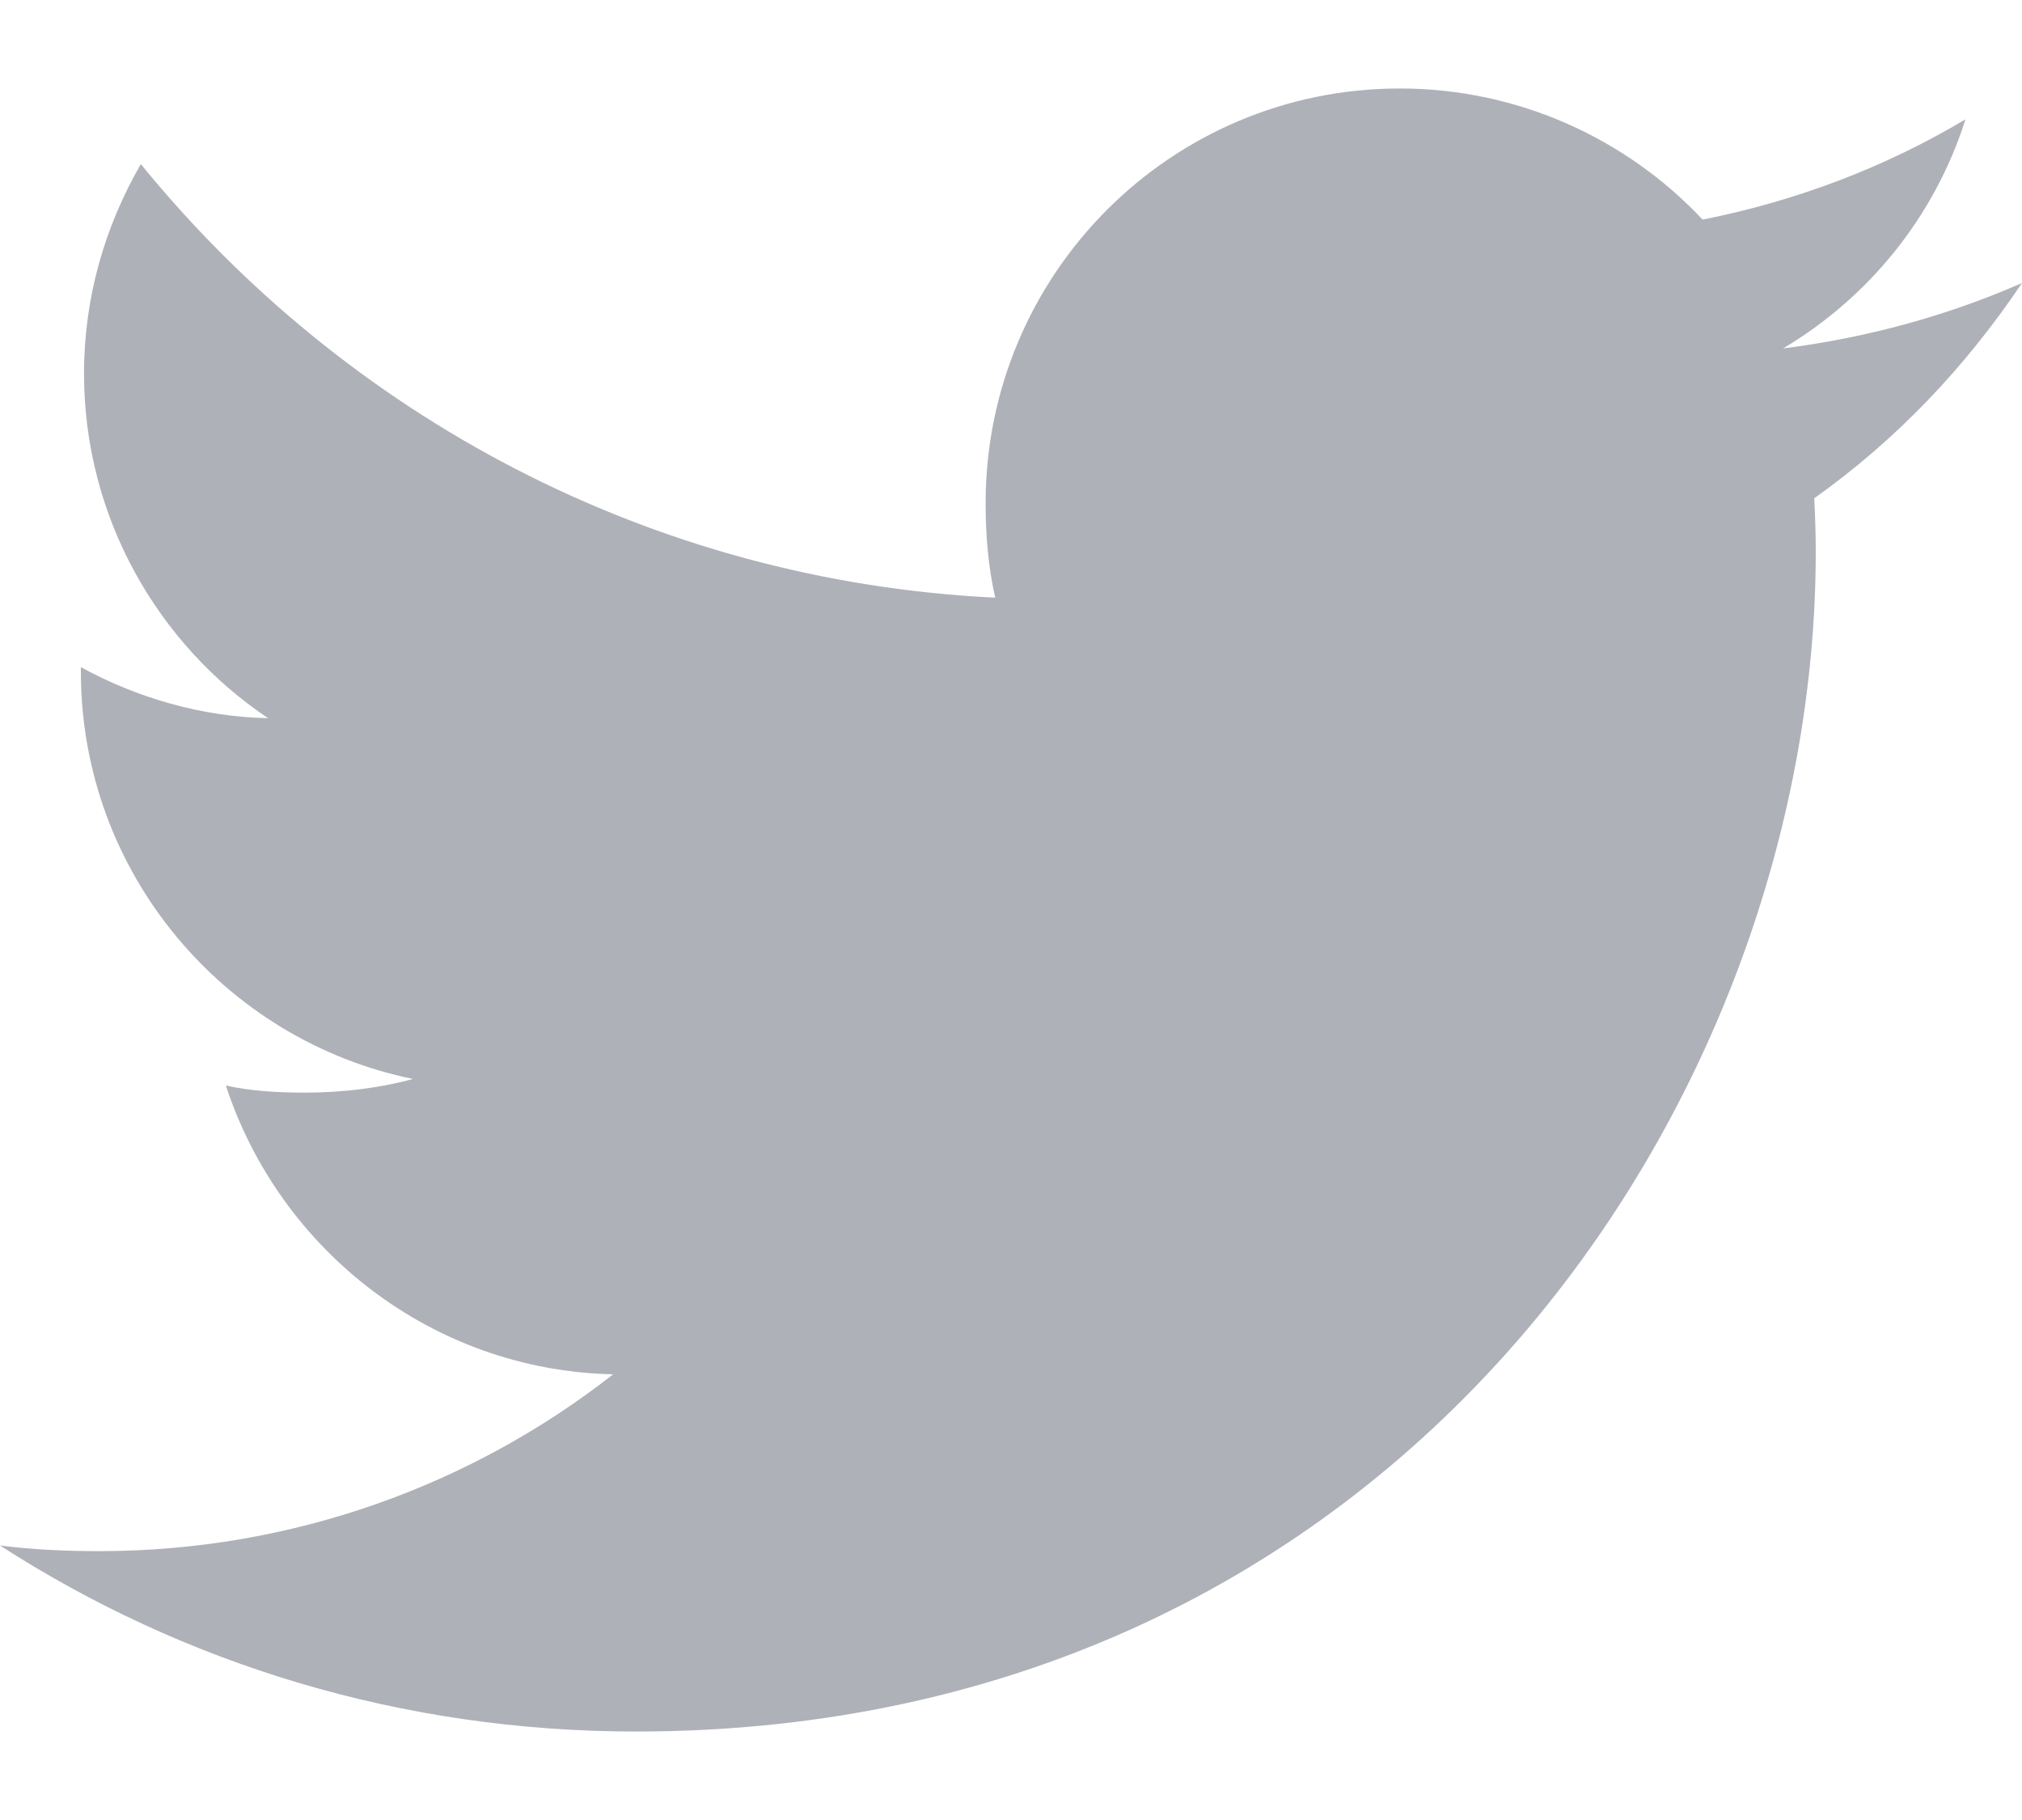
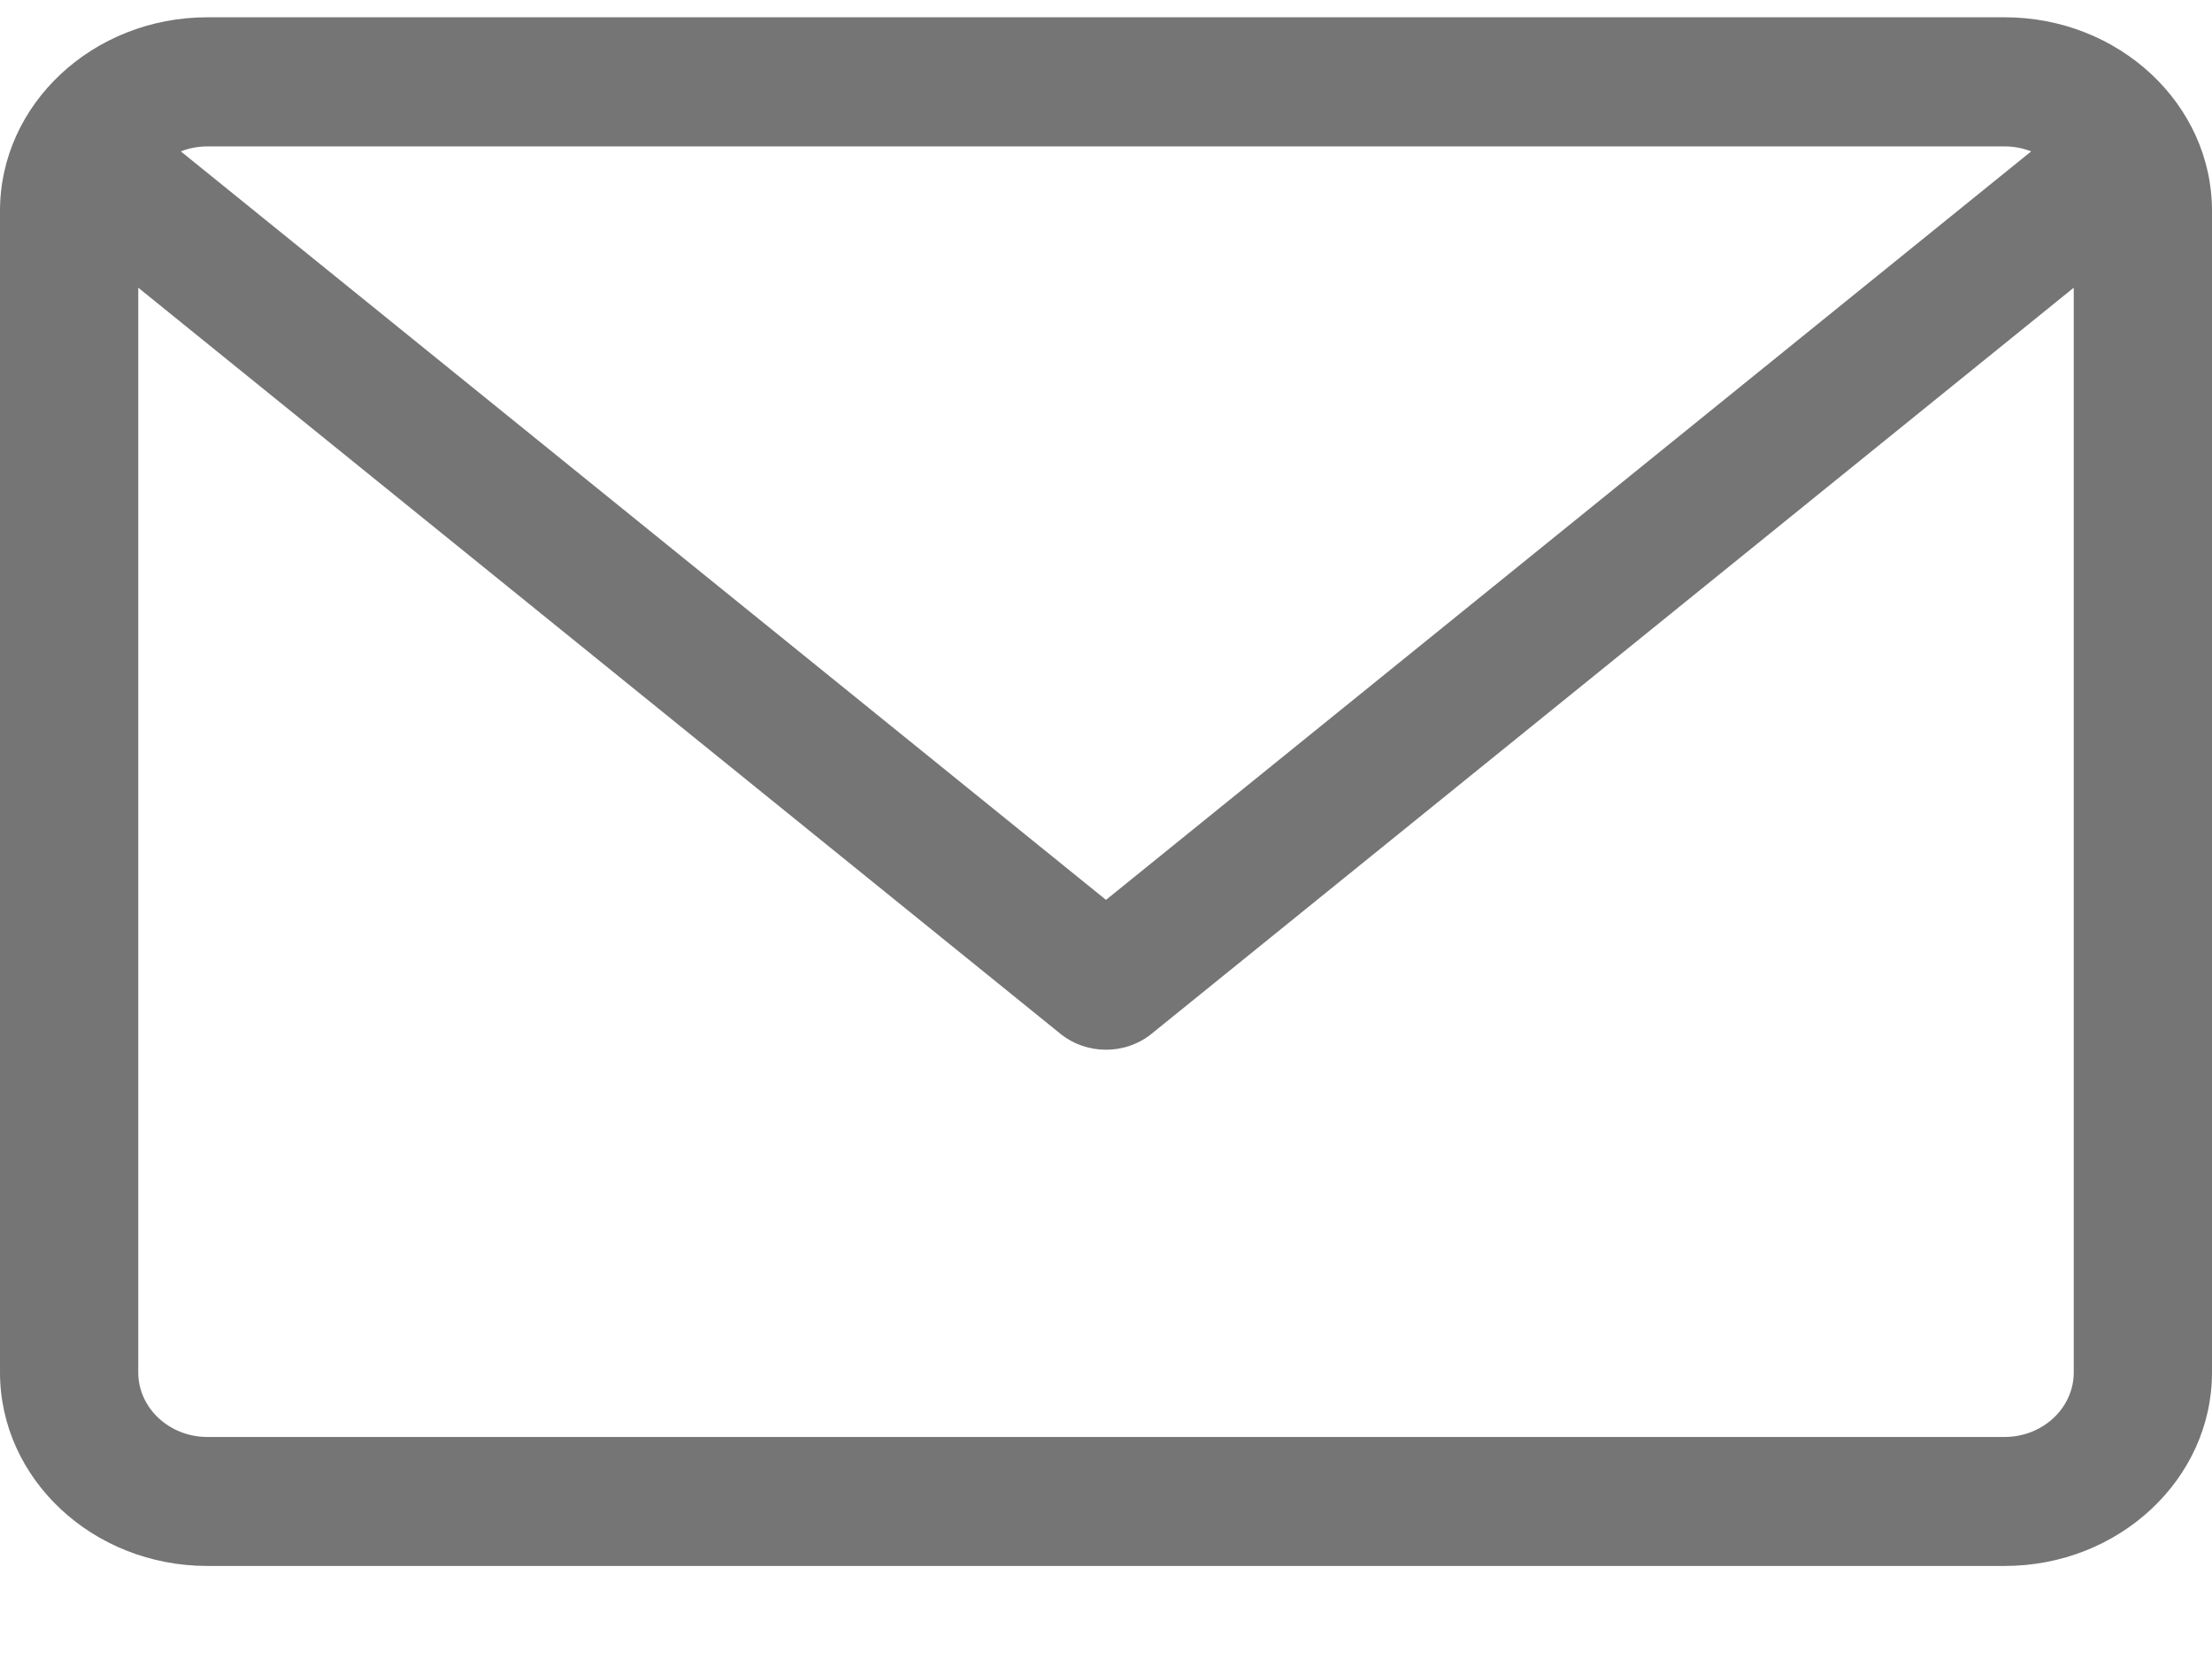
- <svg xmlns="http://www.w3.org/2000/svg" width="20" height="18" viewBox="0 0 20 18" fill="none">
-   <path d="M20 2.799C19.256 3.125 18.464 3.341 17.637 3.446C18.488 2.939 19.136 2.141 19.441 1.18C18.649 1.653 17.774 1.986 16.841 2.172C16.089 1.371 15.016 0.875 13.846 0.875C11.576 0.875 9.749 2.717 9.749 4.976C9.749 5.301 9.776 5.614 9.844 5.911C6.435 5.745 3.419 4.111 1.393 1.623C1.039 2.236 0.831 2.939 0.831 3.695C0.831 5.115 1.562 6.374 2.652 7.103C1.994 7.09 1.347 6.899 0.8 6.598C0.8 6.61 0.8 6.626 0.8 6.643C0.8 8.635 2.221 10.29 4.085 10.671C3.751 10.762 3.388 10.806 3.01 10.806C2.748 10.806 2.482 10.791 2.234 10.736C2.765 12.36 4.272 13.554 6.065 13.592C4.67 14.684 2.899 15.341 0.981 15.341C0.645 15.341 0.323 15.326 0 15.285C1.816 16.456 3.969 17.125 6.29 17.125C13.835 17.125 17.96 10.875 17.96 5.457C17.96 5.276 17.954 5.101 17.945 4.928C18.759 4.35 19.442 3.629 20 2.799Z" fill="#AFB1B8" />
+ <svg xmlns="http://www.w3.org/2000/svg" width="16" height="12" viewBox="0 0 16 12" fill="none">
+   <path d="M14.5 0.125H1.5C0.673 0.125 0 0.753 0 1.525V9.927C0 10.699 0.673 11.327 1.5 11.327H14.5C15.327 11.327 16 10.699 16 9.927V1.525C16 0.753 15.327 0.125 14.5 0.125ZM14.5 1.059C14.568 1.059 14.633 1.072 14.692 1.095L8 6.509L1.308 1.095C1.367 1.072 1.432 1.059 1.5 1.059H14.5ZM14.5 10.394H1.5C1.224 10.394 1 10.184 1 9.927V2.081L7.672 7.479C7.767 7.555 7.883 7.593 8 7.593C8.117 7.593 8.233 7.555 8.328 7.479L15 2.081V9.927C15 10.184 14.776 10.394 14.5 10.394Z" fill="#757575" />
</svg>
